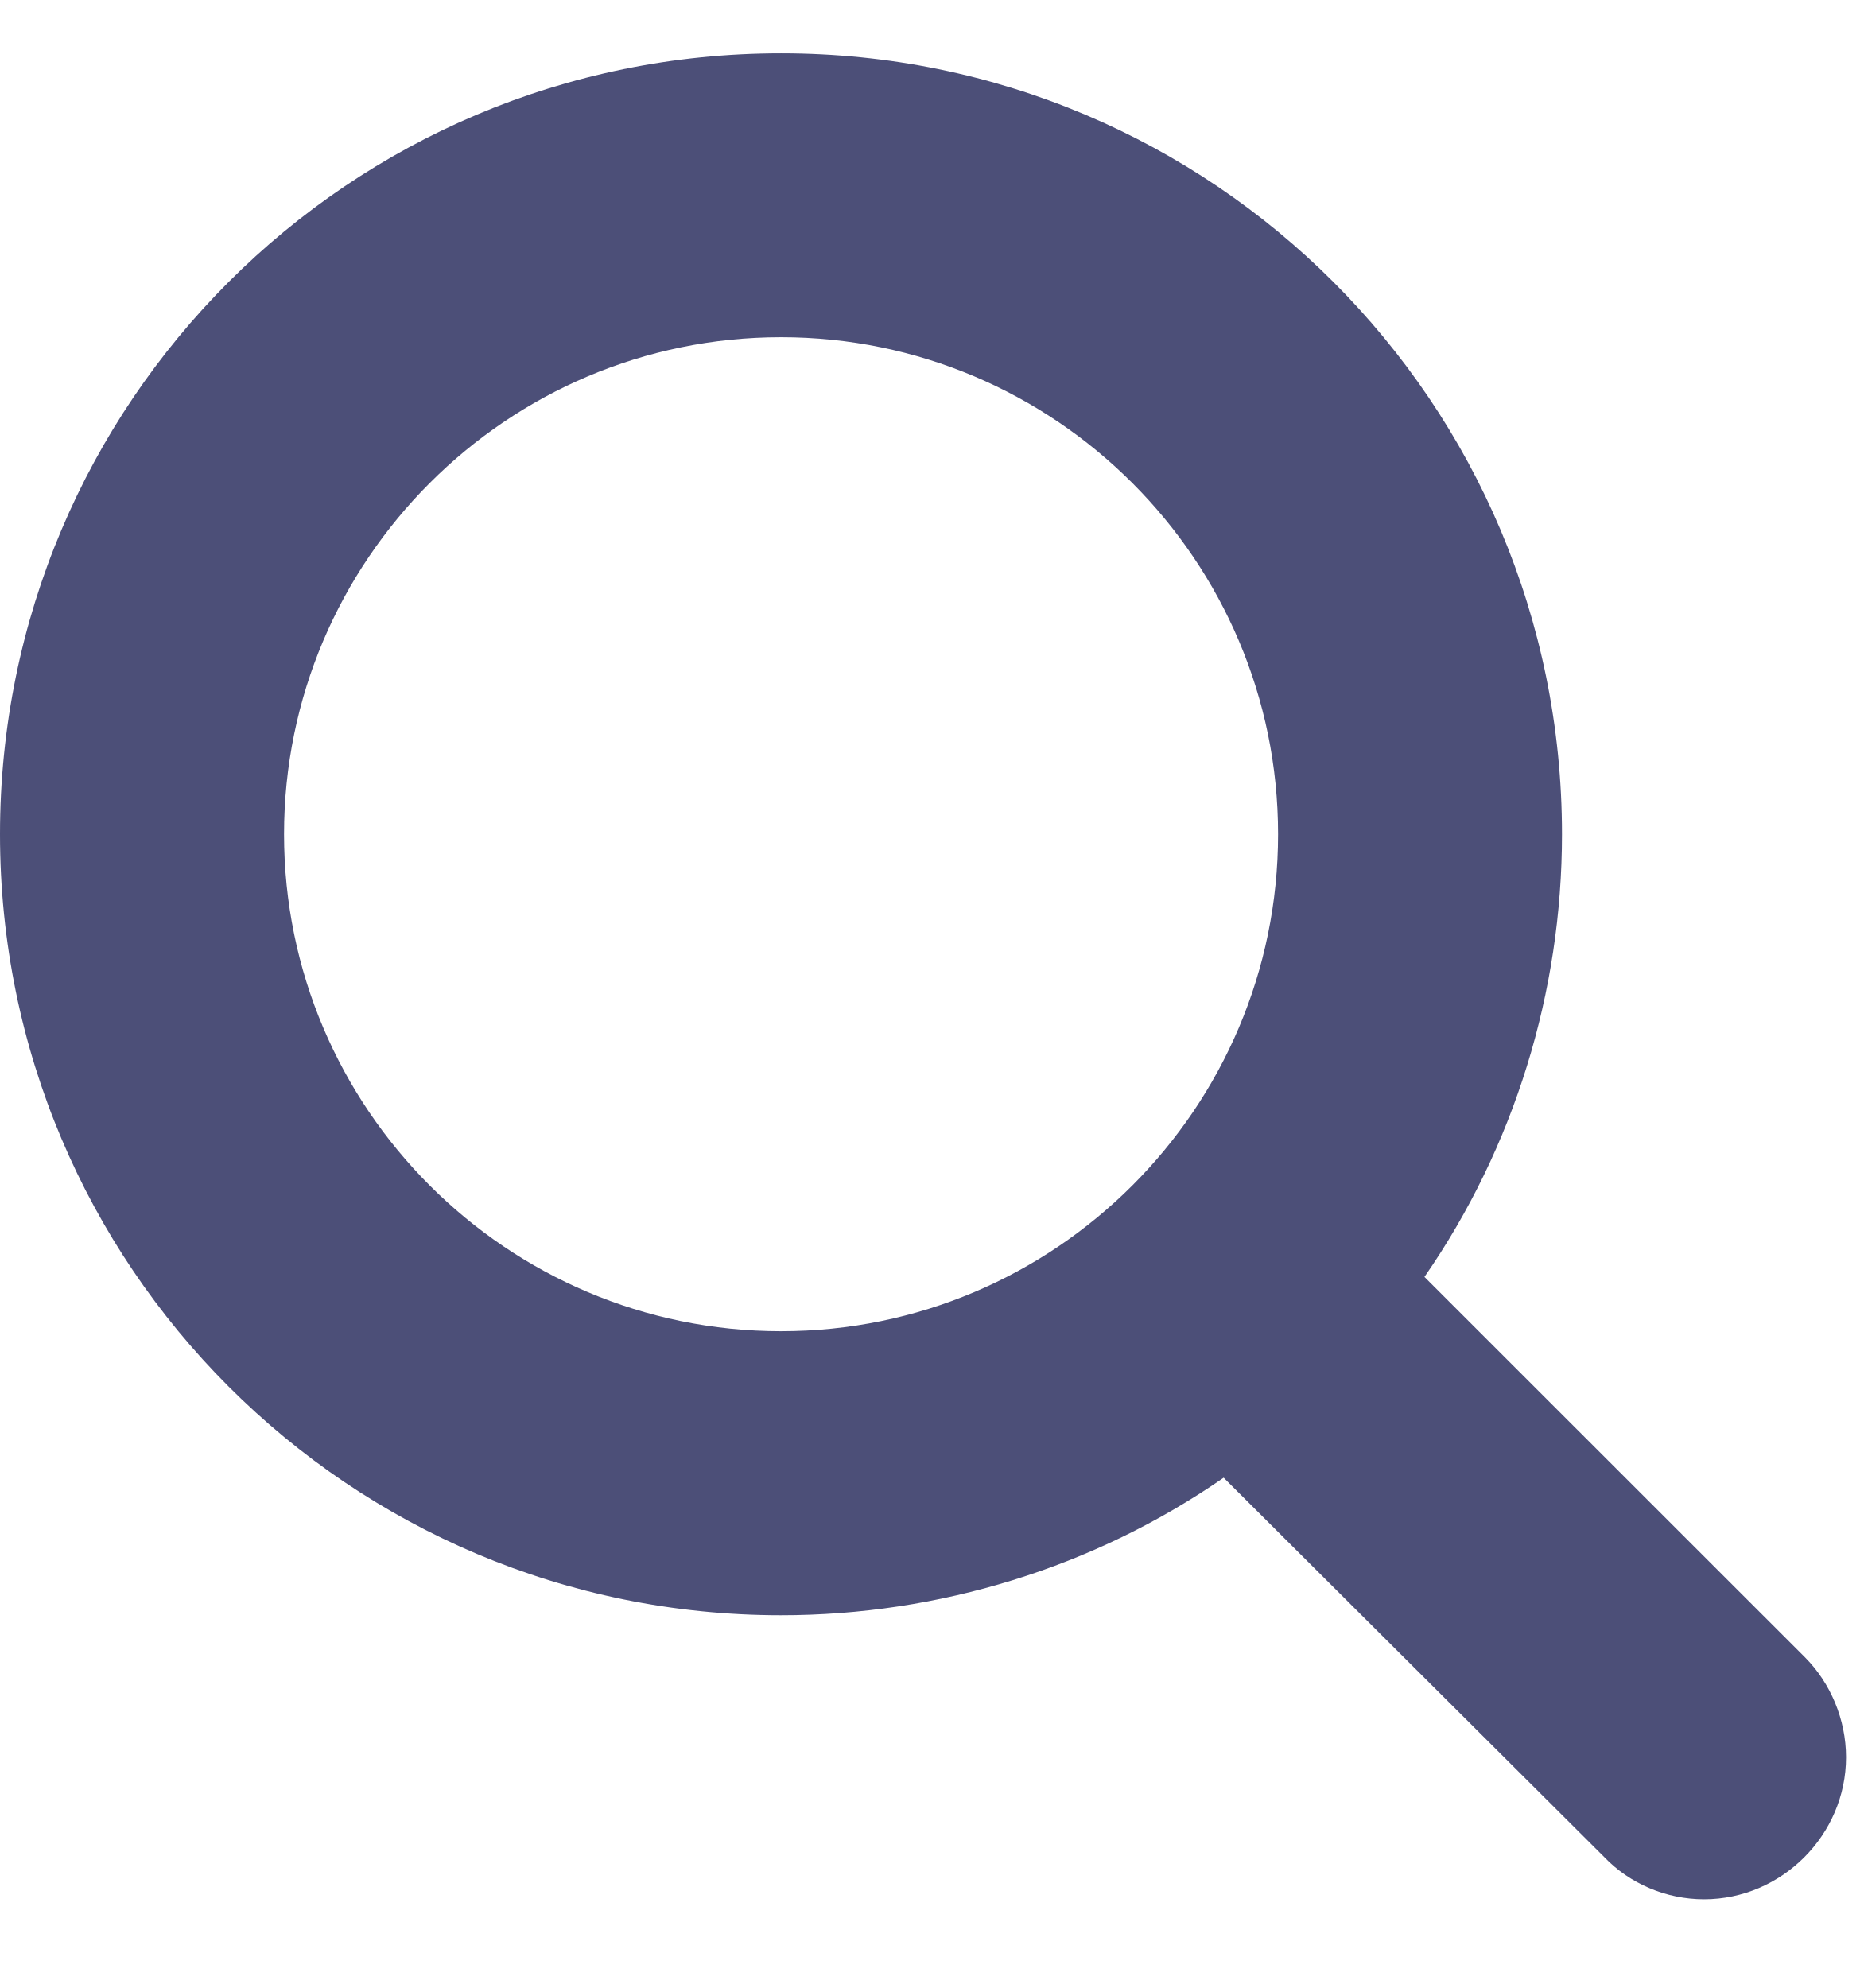
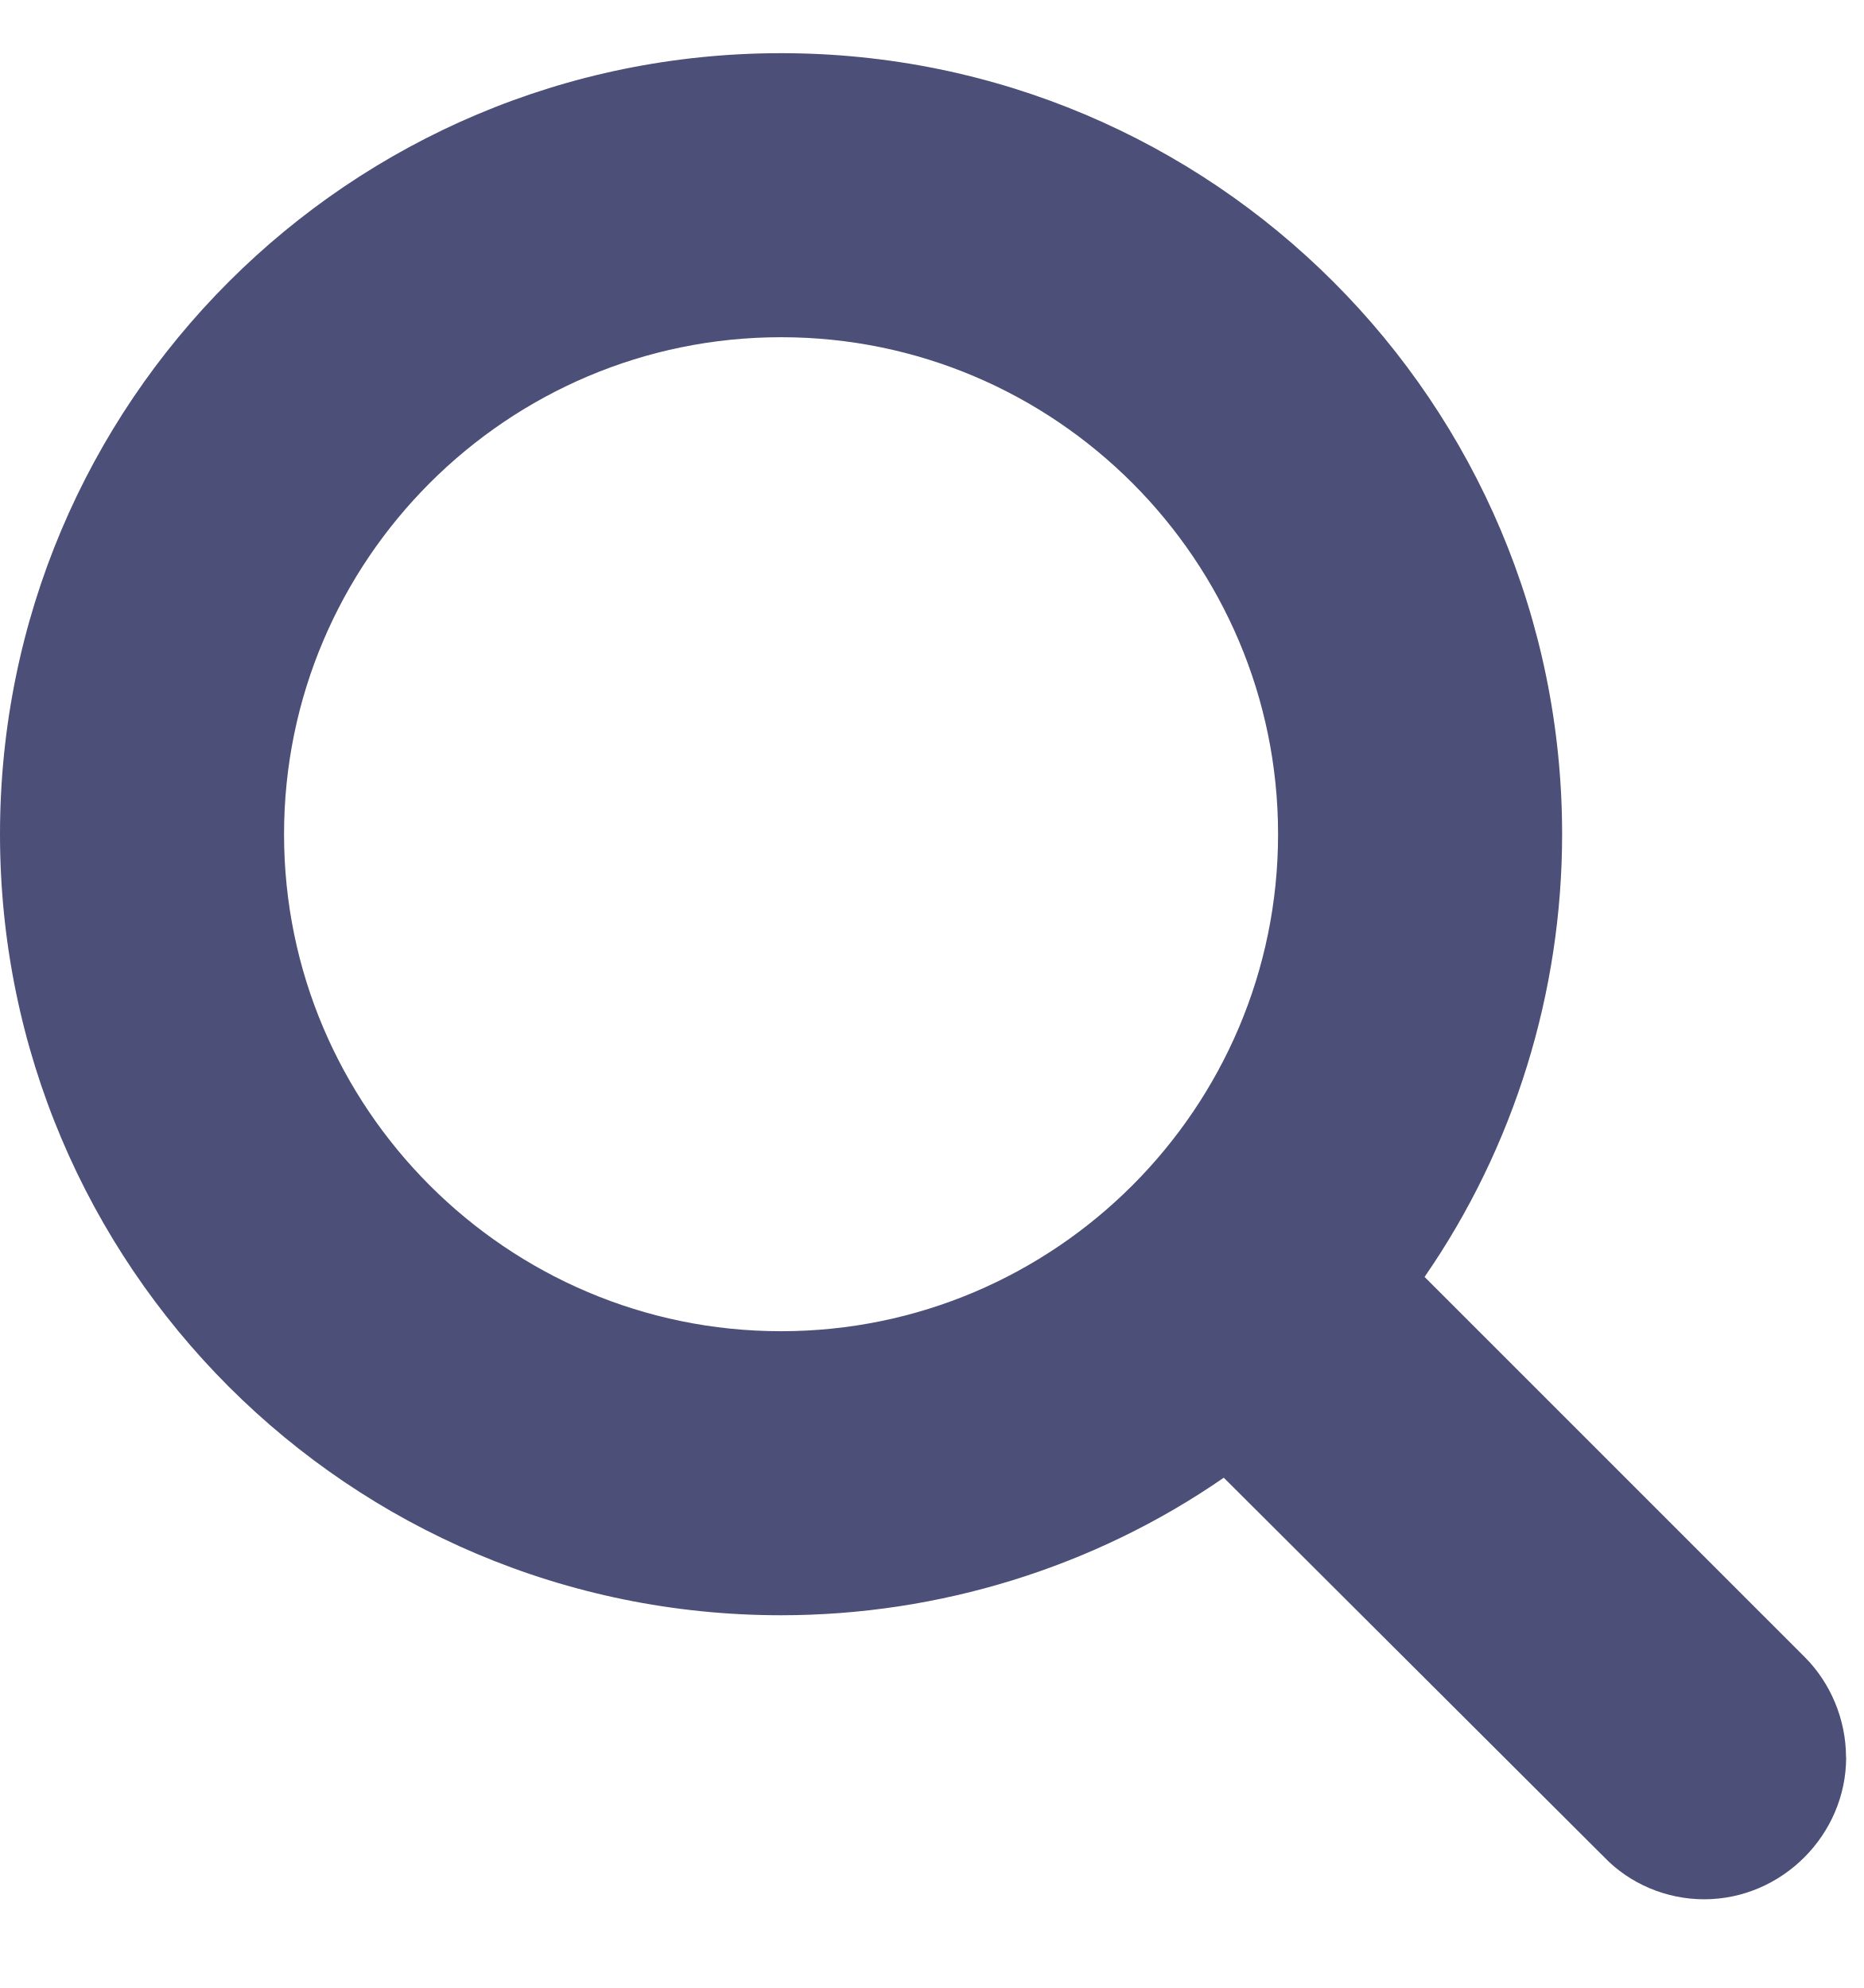
- <svg xmlns="http://www.w3.org/2000/svg" width="15" height="16" viewBox="0 0 15 16" fill="#4C4F78">
-   <path d="M10.286 6.714C10.286 8.92 8.491 10.714 6.286 10.714C4.08 10.714 2.286 8.92 2.286 6.714C2.286 4.509 4.08 2.714 6.286 2.714C8.491 2.714 10.286 4.509 10.286 6.714ZM14.857 14.143C14.857 13.839 14.732 13.545 14.527 13.339L11.464 10.277C12.188 9.232 12.571 7.982 12.571 6.714C12.571 3.241 9.759 0.429 6.286 0.429C2.812 0.429 0 3.241 0 6.714C0 10.188 2.812 13 6.286 13C7.554 13 8.804 12.616 9.848 11.893L12.911 14.946C13.116 15.161 13.411 15.286 13.714 15.286C14.339 15.286 14.857 14.768 14.857 14.143Z" fill="#4C4F78" />
+ <svg xmlns="http://www.w3.org/2000/svg" fill="#4c4f78" height="16" viewBox="0 0 15 16" width="15">
+   <path d="m10.286 6.714c0 2.205-1.795 4-4 4-2.205 0-4-1.795-4-4 0-2.205 1.795-4 4-4 2.205 0 4 1.795 4 4zm4.571 7.429c0-.304-.125-.598-.33-.804l-3.062-3.062c.723-1.045 1.107-2.295 1.107-3.563 0-3.473-2.812-6.286-6.286-6.286-3.473 0-6.286 2.812-6.286 6.286 0 3.473 2.812 6.286 6.286 6.286 1.268 0 2.518-.384 3.563-1.107l3.062 3.054c.205.214.5.339.804.339.625 0 1.143-.518 1.143-1.143z" fill="#4c4f78" />
</svg>
